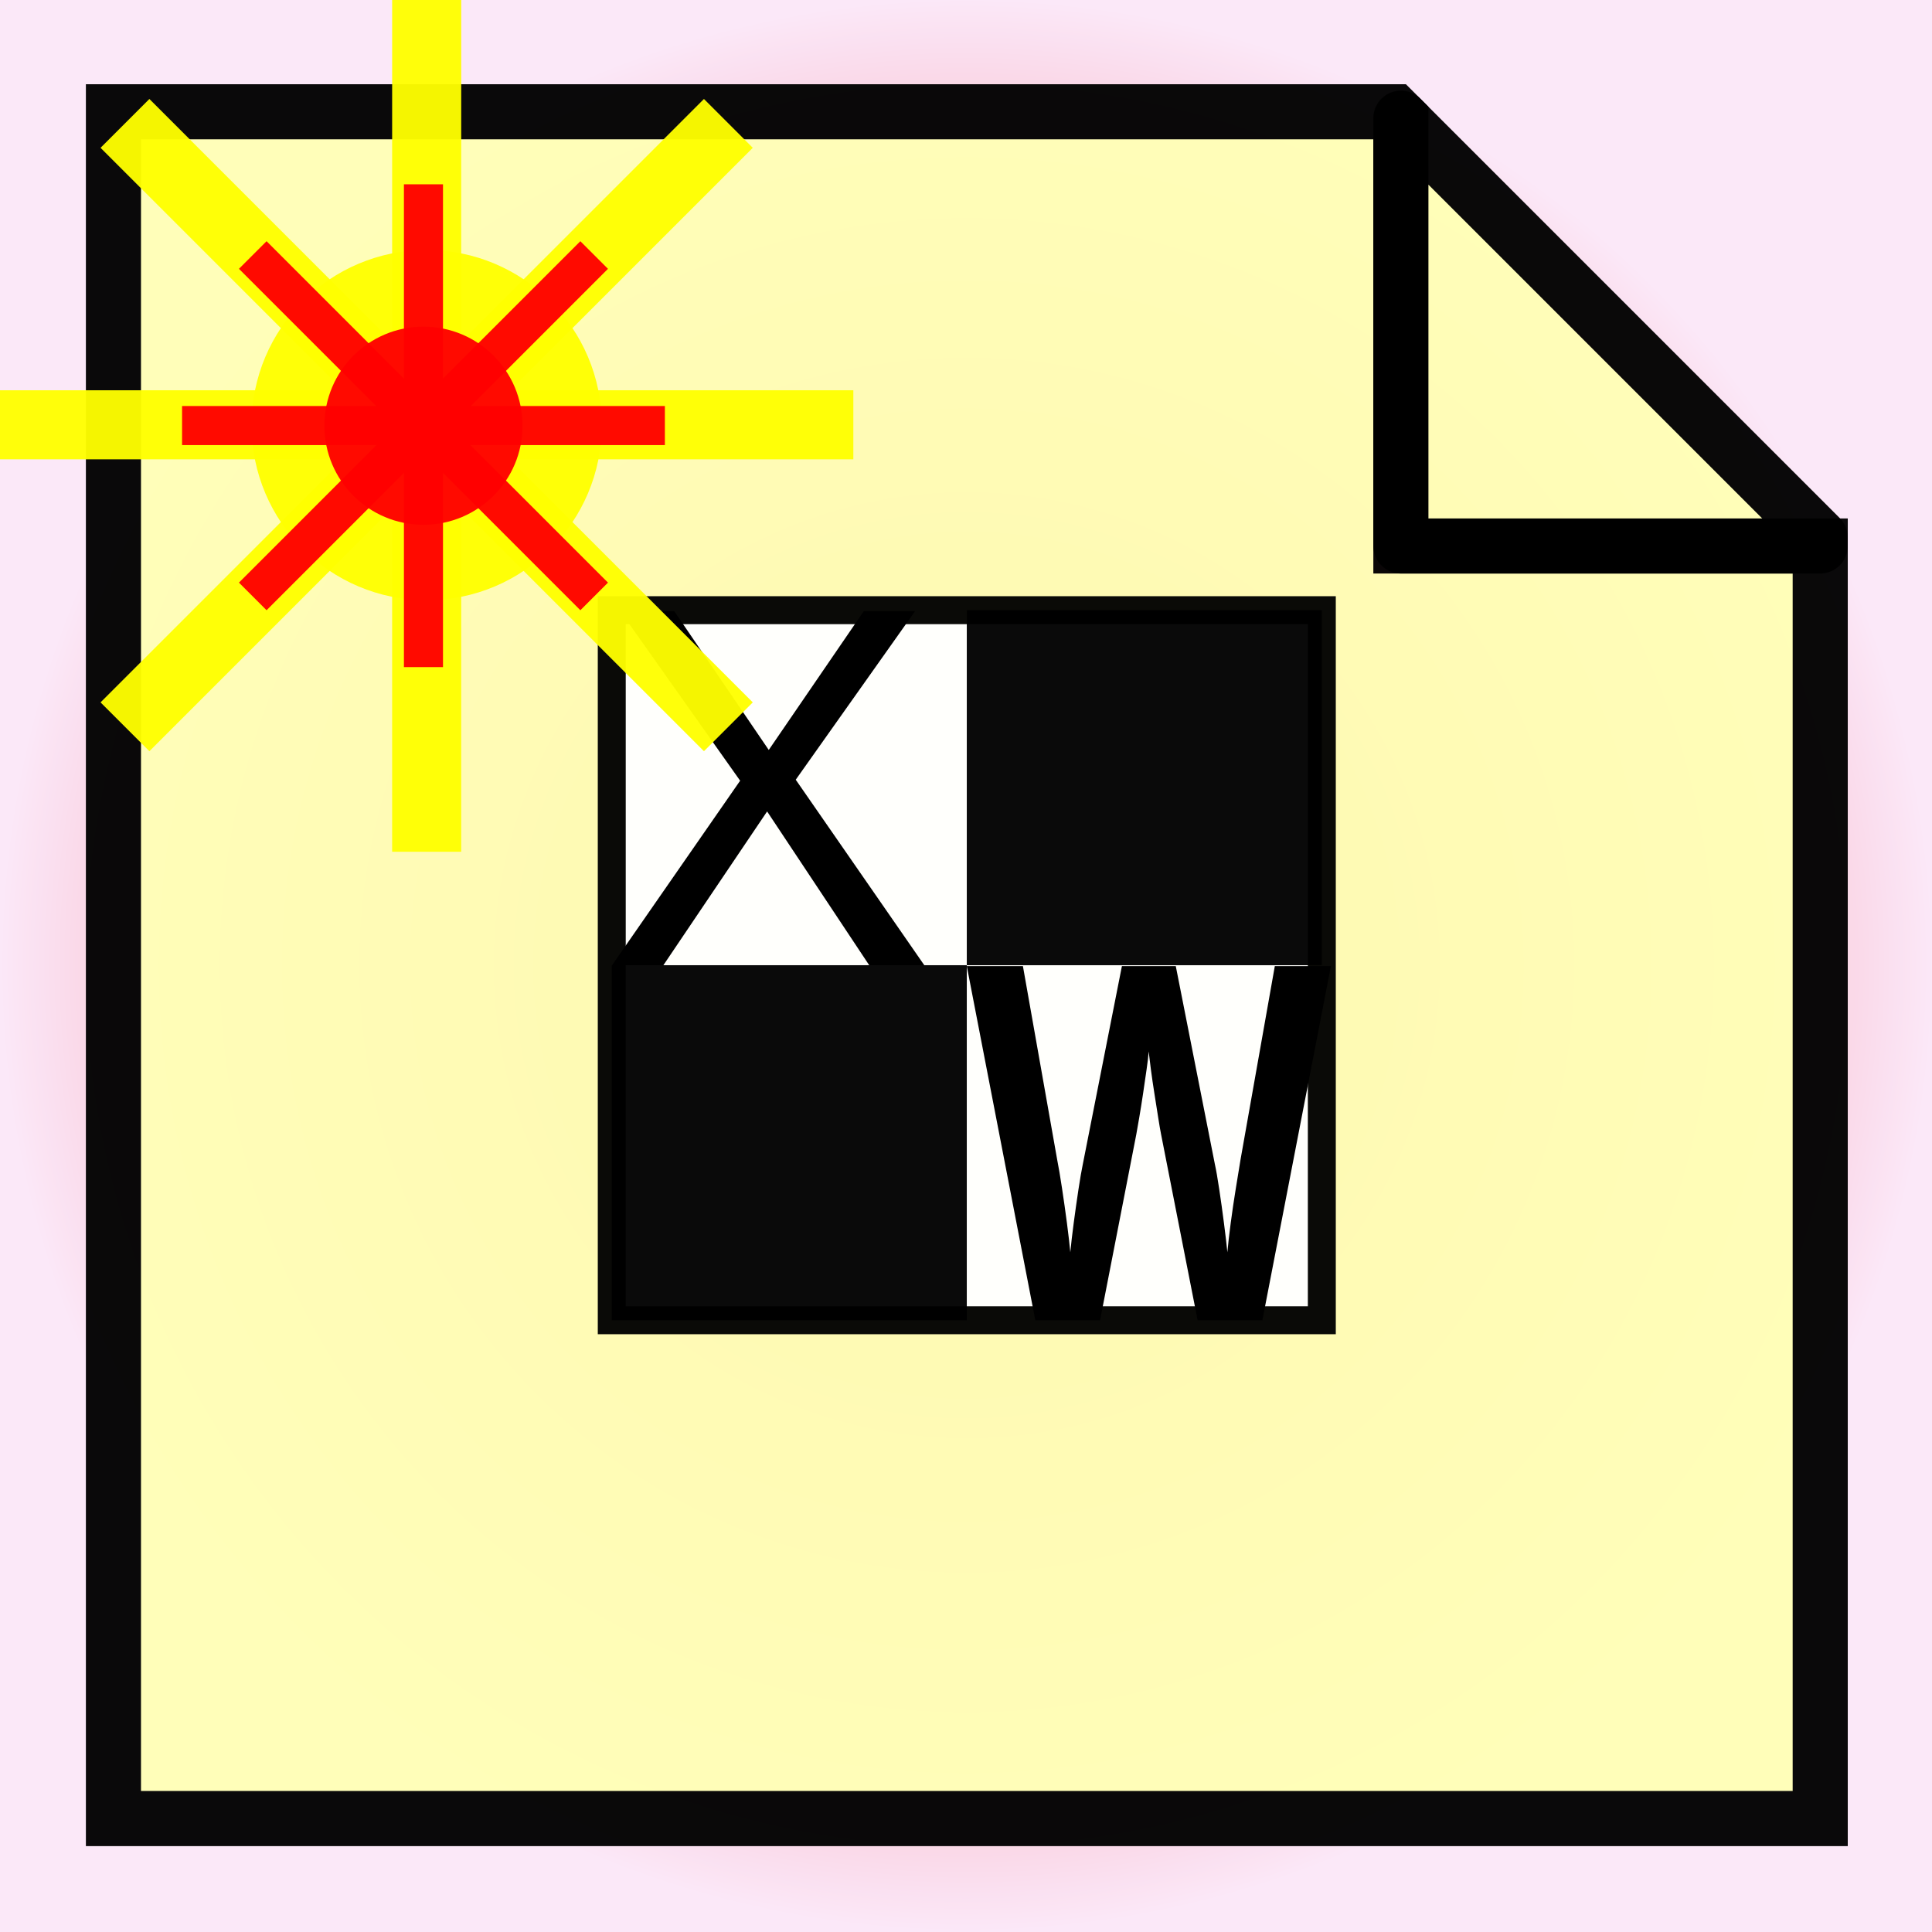
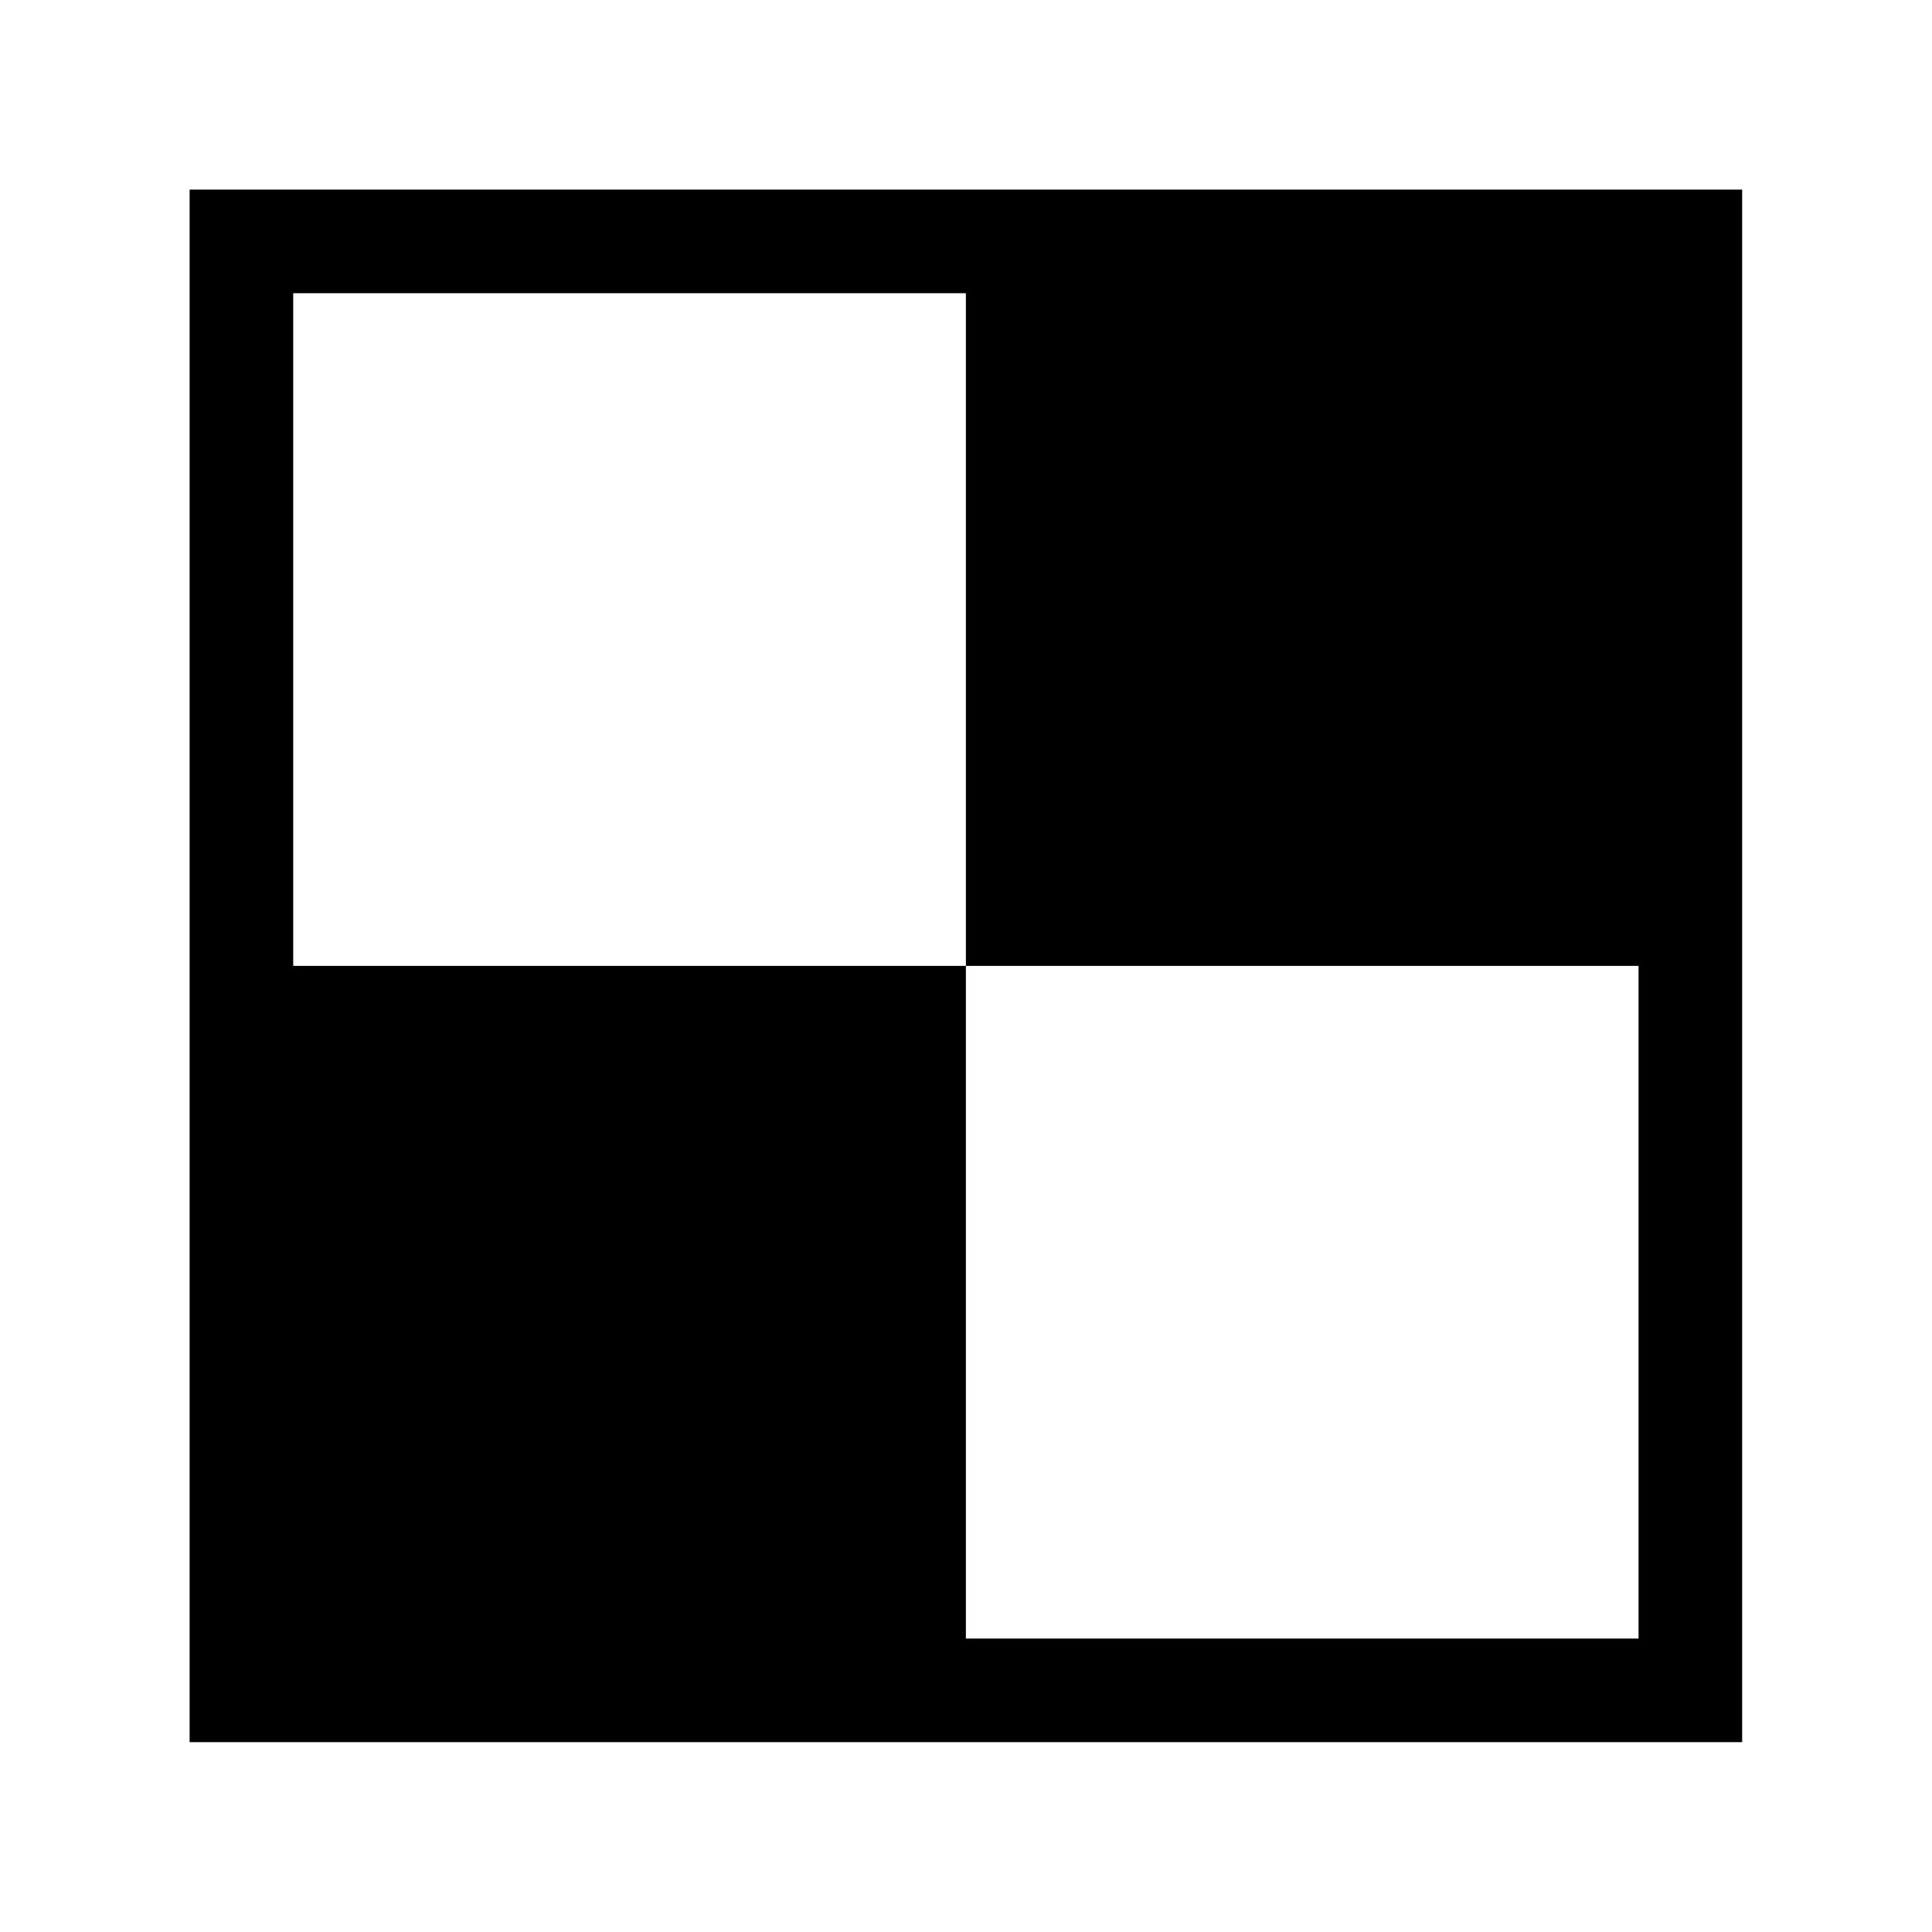
- <svg xmlns="http://www.w3.org/2000/svg" xmlns:xlink="http://www.w3.org/1999/xlink" width="256" height="256" id="svg2" version="1.1">
-   <defs id="defs4">
-     <radialGradient r="128.105" fy="127.895" fx="128.105" cy="127.895" cx="128.105" gradientTransform="translate(2.3437499e-7,796.3621)" gradientUnits="userSpaceOnUse" id="radialGradient3905" xlink:href="#linearGradient3807-1-2" />
-     <linearGradient id="linearGradient3807-1-2">
-       <stop style="stop-color:#ec2d2d;stop-opacity:1;" offset="0" id="stop3809-6-7" />
-       <stop id="stop3815-8-7" offset="1" style="stop-color:#fce8f9;stop-opacity:1;" />
-     </linearGradient>
-     <radialGradient r="128.105" fy="127.895" fx="128.105" cy="127.895" cx="128.105" gradientTransform="translate(3.6572266e-7,796.3621)" gradientUnits="userSpaceOnUse" id="radialGradient4192" xlink:href="#linearGradient3807-1-2" />
-     <filter id="filter3033" y="-0.25" height="1.5" color-interpolation-filters="sRGB">
-       <feGaussianBlur id="feGaussianBlur3035" stdDeviation="5" result="result6" />
-       <feComposite id="feComposite3037" in2="result6" result="result8" in="SourceGraphic" operator="atop" />
-       <feComposite id="feComposite3039" in2="SourceAlpha" result="result9" operator="over" in="result8" />
-       <feColorMatrix id="feColorMatrix3041" values="1 0 0 0 0 0 1 0 0 0 0 0 1 0 0 0 0 0 1 0 " result="result10" />
-       <feBlend id="feBlend3043" in2="result6" in="result10" mode="normal" />
-     </filter>
-     <filter id="filter3045" y="-0.25" height="1.5" color-interpolation-filters="sRGB">
-       <feGaussianBlur id="feGaussianBlur3047" stdDeviation="5" result="result6" />
-       <feComposite id="feComposite3049" in2="result6" result="result8" in="SourceGraphic" operator="atop" />
-       <feComposite id="feComposite3051" in2="SourceAlpha" result="result9" operator="over" in="result8" />
-       <feColorMatrix id="feColorMatrix3053" values="1 0 0 0 0 0 1 0 0 0 0 0 1 0 0 0 0 0 1 0 " result="result10" />
-       <feBlend id="feBlend3055" in2="result6" in="result10" mode="normal" />
-     </filter>
-     <filter id="filter3057" y="-0.25" height="1.5" color-interpolation-filters="sRGB">
-       <feGaussianBlur id="feGaussianBlur3059" stdDeviation="5" result="result6" />
-       <feComposite id="feComposite3061" in2="result6" result="result8" in="SourceGraphic" operator="atop" />
-       <feComposite id="feComposite3063" in2="SourceAlpha" result="result9" operator="over" in="result8" />
-       <feColorMatrix id="feColorMatrix3065" values="1 0 0 0 0 0 1 0 0 0 0 0 1 0 0 0 0 0 1 0 " result="result10" />
-       <feBlend id="feBlend3067" in2="result6" in="result10" mode="normal" />
-     </filter>
-   </defs>
-   <g id="layer1" transform="translate(0,-796.3622)">
-     <rect style="opacity:0.96;fill:url(#radialGradient4192);fill-opacity:1;stroke:none;" id="rect3029" width="256.209" height="256.209" x="0" y="796.153" />
-     <g id="g3892">
-       <path transform="translate(0,796.3622)" id="path3804" d="M 185.625 15.656 L 184.781 14.812 L 15.031 14.812 L 15.031 240.969 L 241.188 240.969 L 241.188 72.344 L 185.625 72.344 L 185.625 15.656 z " style="opacity:0.96;fill:#ffffb6;fill-opacity:1;stroke:#000000;stroke-opacity:1;stroke-width:7.3;stroke-miterlimit:4;stroke-dasharray:none;" />
-       <path id="rect3007" d="m 185.625,812.018 0,56.688 55.562,0 0,-1.125 -55.562,-55.562 z" style="opacity:0.96;fill:#ffffb6;fill-opacity:1;stroke:#000000;stroke-width:7.3;stroke-miterlimit:4;stroke-opacity:1;stroke-dasharray:none;stroke-linejoin:round;" />
-     </g>
-     <g transform="matrix(0.4160454,0,0,0.4160454,74.80726,539.7244)" id="g4498">
-       <rect transform="translate(0,796.3622)" y="14.824" x="15.033" height="226.144" width="226.144" id="rect3941" style="opacity:0.96;fill:#ffffff;fill-opacity:1;stroke:#000000;stroke-width:8.9;stroke-miterlimit:4;stroke-opacity:1;stroke-dasharray:none;" />
-       <rect y="811.186" x="128.105" height="113.072" width="113.072" id="rect4453" style="opacity:0.96;fill:#000000;fill-opacity:1;stroke:none;" />
-       <rect y="924.258" x="15.033" height="113.072" width="113.072" id="rect4453-9" style="opacity:0.96;fill:#000000;fill-opacity:1;stroke:none;" />
-       <text transform="scale(1.043589,0.9582317)" id="text4473" y="964.545" x="13.849" style="font-size:164.847px;font-style:normal;font-weight:normal;line-height:125%;letter-spacing:0px;word-spacing:0px;fill:#000000;fill-opacity:1;stroke:none;font-family:Sans;" xml:space="preserve">
-         <tspan y="964.545" x="13.849" id="tspan4475">X</tspan>
-       </text>
-       <text transform="scale(0.8713157,1.14769)" id="text4473-4" y="903.842" x="147.024" style="font-size:137.634px;font-style:normal;font-variant:normal;font-weight:bold;font-stretch:normal;text-align:start;line-height:125%;letter-spacing:0px;word-spacing:0px;writing-mode:lr-tb;text-anchor:start;fill:#000000;fill-opacity:1;stroke:none;font-family:Sans;-inkscape-font-specification:Sans Bold;" xml:space="preserve">
-         <tspan y="903.842" x="147.024" id="tspan4475-8">W</tspan>
-       </text>
-     </g>
-     <g id="g5227" transform="matrix(0.4999998,0,0,-0.4999998,-7.516334,1314.818)">
-       <g id="g3868">
-         <rect style="opacity:0.96;fill:#ffff00;fill-opacity:1;stroke:none;" id="rect3810" width="226.144" height="18.301" x="15.033" y="-933.486" transform="scale(1,-1)" />
-         <rect style="opacity:0.96;fill:#ffff00;fill-opacity:1;stroke:none;" id="rect3810-7" width="226.144" height="18.301" x="811.186" y="118.954" transform="matrix(0,1,1,0,0,0)" />
-         <rect style="opacity:0.96;fill:#ffff00;fill-opacity:1;stroke:none;" id="rect3810-7-4" width="226.144" height="18.301" x="449.893" y="734.982" transform="matrix(-0.7071068,0.7071068,0.7071068,0.7071068,0,0)" />
-         <rect style="opacity:0.96;fill:#ffff00;fill-opacity:1;stroke:none;" id="rect3810-7-4-0" width="226.144" height="18.301" x="631.061" y="-572.116" transform="matrix(0.7071068,0.7071068,0.7071068,-0.7071068,0,0)" />
-         <path style="opacity:0.96;fill:#ffff00;fill-opacity:1;stroke:none;" id="path3866" d="m 359.477,125.935 c 0,14.078 -11.412,25.49 -25.49,25.49 -14.078,0 -25.49,-11.412 -25.49,-25.49 0,-14.078 11.412,-25.49 25.49,-25.49 14.078,0 25.49,11.412 25.49,25.49 z" transform="matrix(1.820513,0,0,1.820513,-479.9229,694.992)" />
-       </g>
-       <g style="fill:#ff0000;" id="g3868-1" transform="matrix(0.565802,0,0,0.565802,54.77309,401.1455)">
-         <rect style="opacity:0.96;fill:#ff0000;fill-opacity:1;stroke:none;" id="rect3810-1" width="226.144" height="18.301" x="15.033" y="-933.486" transform="scale(1,-1)" />
-         <rect style="opacity:0.96;fill:#ff0000;fill-opacity:1;stroke:none;" id="rect3810-7-5" width="226.144" height="18.301" x="811.186" y="118.954" transform="matrix(0,1,1,0,0,0)" />
-         <rect style="opacity:0.96;fill:#ff0000;fill-opacity:1;stroke:none;" id="rect3810-7-4-2" width="226.144" height="18.301" x="449.893" y="734.982" transform="matrix(-0.7071068,0.7071068,0.7071068,0.7071068,0,0)" />
-         <rect style="opacity:0.96;fill:#ff0000;fill-opacity:1;stroke:none;" id="rect3810-7-4-0-7" width="226.144" height="18.301" x="631.061" y="-572.116" transform="matrix(0.7071068,0.7071068,0.7071068,-0.7071068,0,0)" />
-         <path style="opacity:0.96;fill:#ff0000;fill-opacity:1;stroke:none;" id="path3866-6" d="m 359.477,125.935 c 0,14.078 -11.412,25.49 -25.49,25.49 -14.078,0 -25.49,-11.412 -25.49,-25.49 0,-14.078 11.412,-25.49 25.49,-25.49 14.078,0 25.49,11.412 25.49,25.49 z" transform="matrix(1.820513,0,0,1.820513,-479.9229,694.992)" />
-       </g>
-     </g>
+ <svg xmlns="http://www.w3.org/2000/svg" id="svg8" version="1.1" viewBox="0 0 8.467 8.467" height="32" width="32">
+   <defs id="defs2" />
+   <g id="layer1">
+     <rect y="0" x="0" height="8.467" width="8.467" id="rect841" style="fill:#ffffff;fill-opacity:1;stroke:none;stroke-width:0.529;stroke-miterlimit:4;stroke-dasharray:none;stroke-opacity:1;paint-order:fill markers stroke;stop-color:#000000" />
+     <rect y="1.058" x="1.058" height="6.35" width="6.35" id="rect833" style="fill:#ffffff;fill-opacity:1;stroke:#000000;stroke-width:0.454;stroke-miterlimit:4;stroke-dasharray:none;stroke-opacity:1;paint-order:fill markers stroke;stop-color:#000000" />
+     <rect y="1.058" x="4.233" height="3.175" width="3.175" id="rect836" style="fill:#000000;fill-opacity:1;stroke:none;stroke-width:0.265;stroke-opacity:1;paint-order:fill markers stroke;stop-color:#000000" />
+     <rect style="fill:#000000;fill-opacity:1;stroke:none;stroke-width:0.265;stroke-opacity:1;paint-order:fill markers stroke;stop-color:#000000" id="rect836-8" width="3.175" height="3.175" x="1.058" y="4.233" />
  </g>
</svg>
